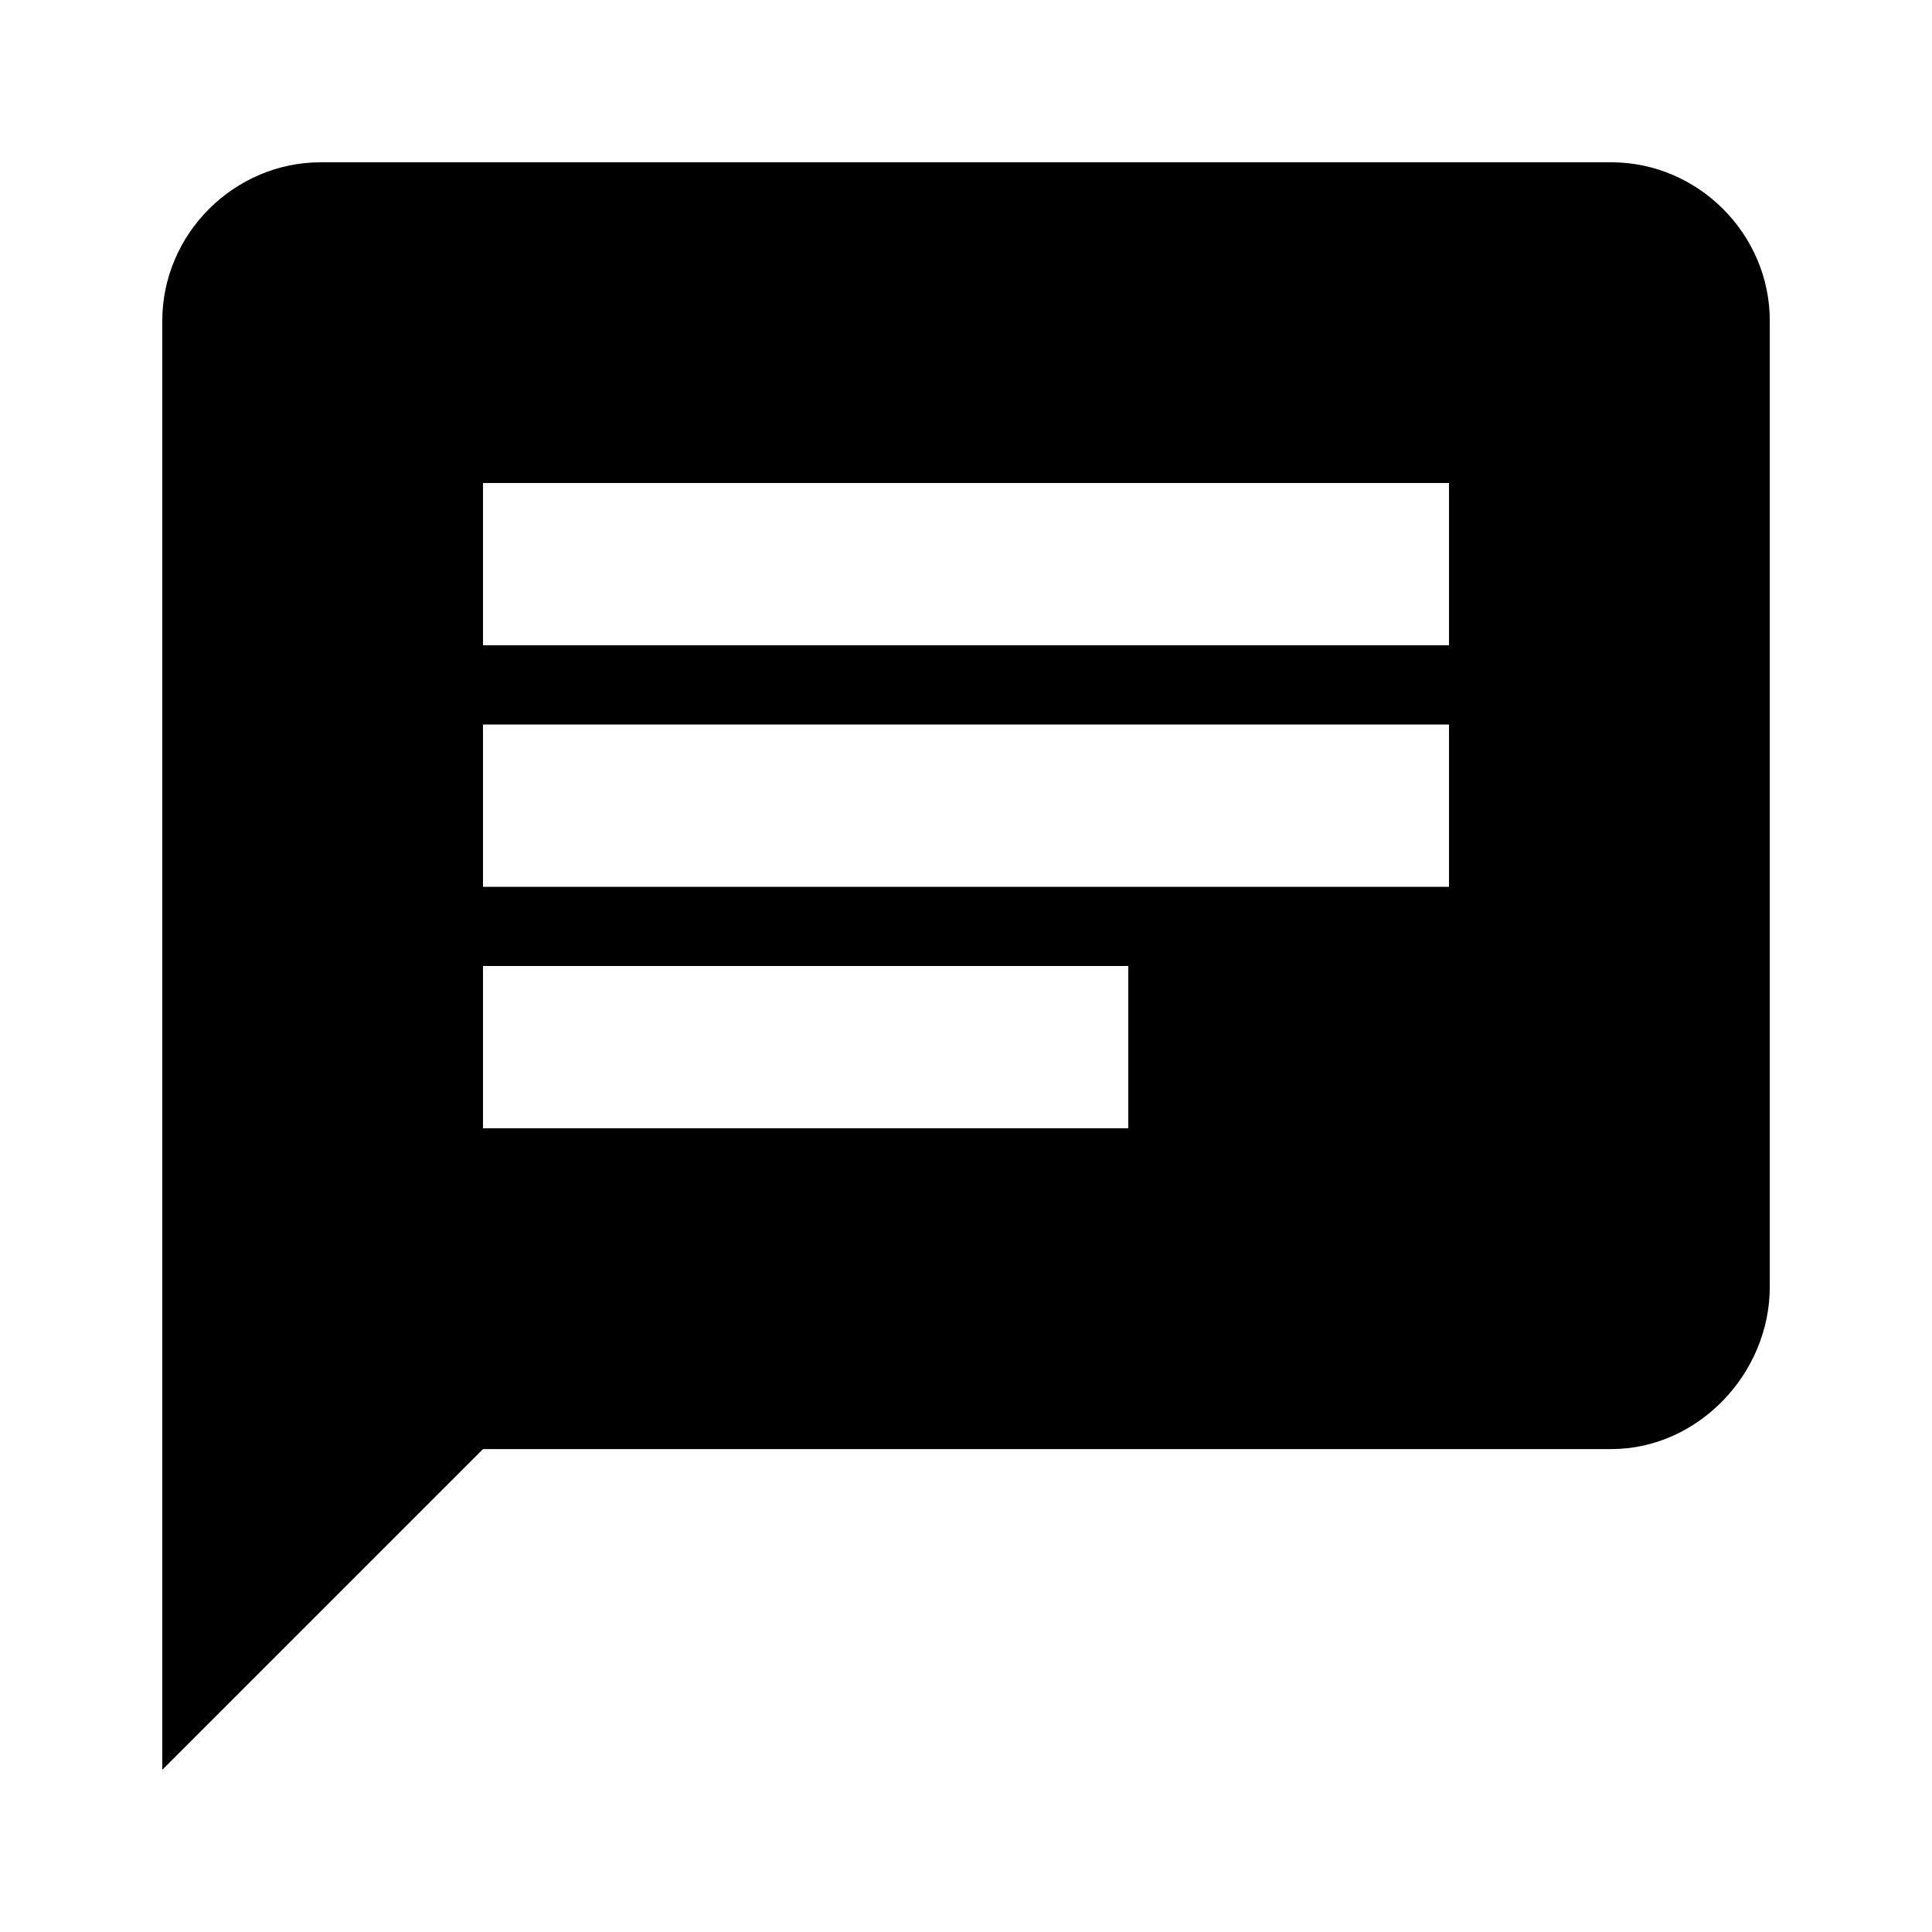
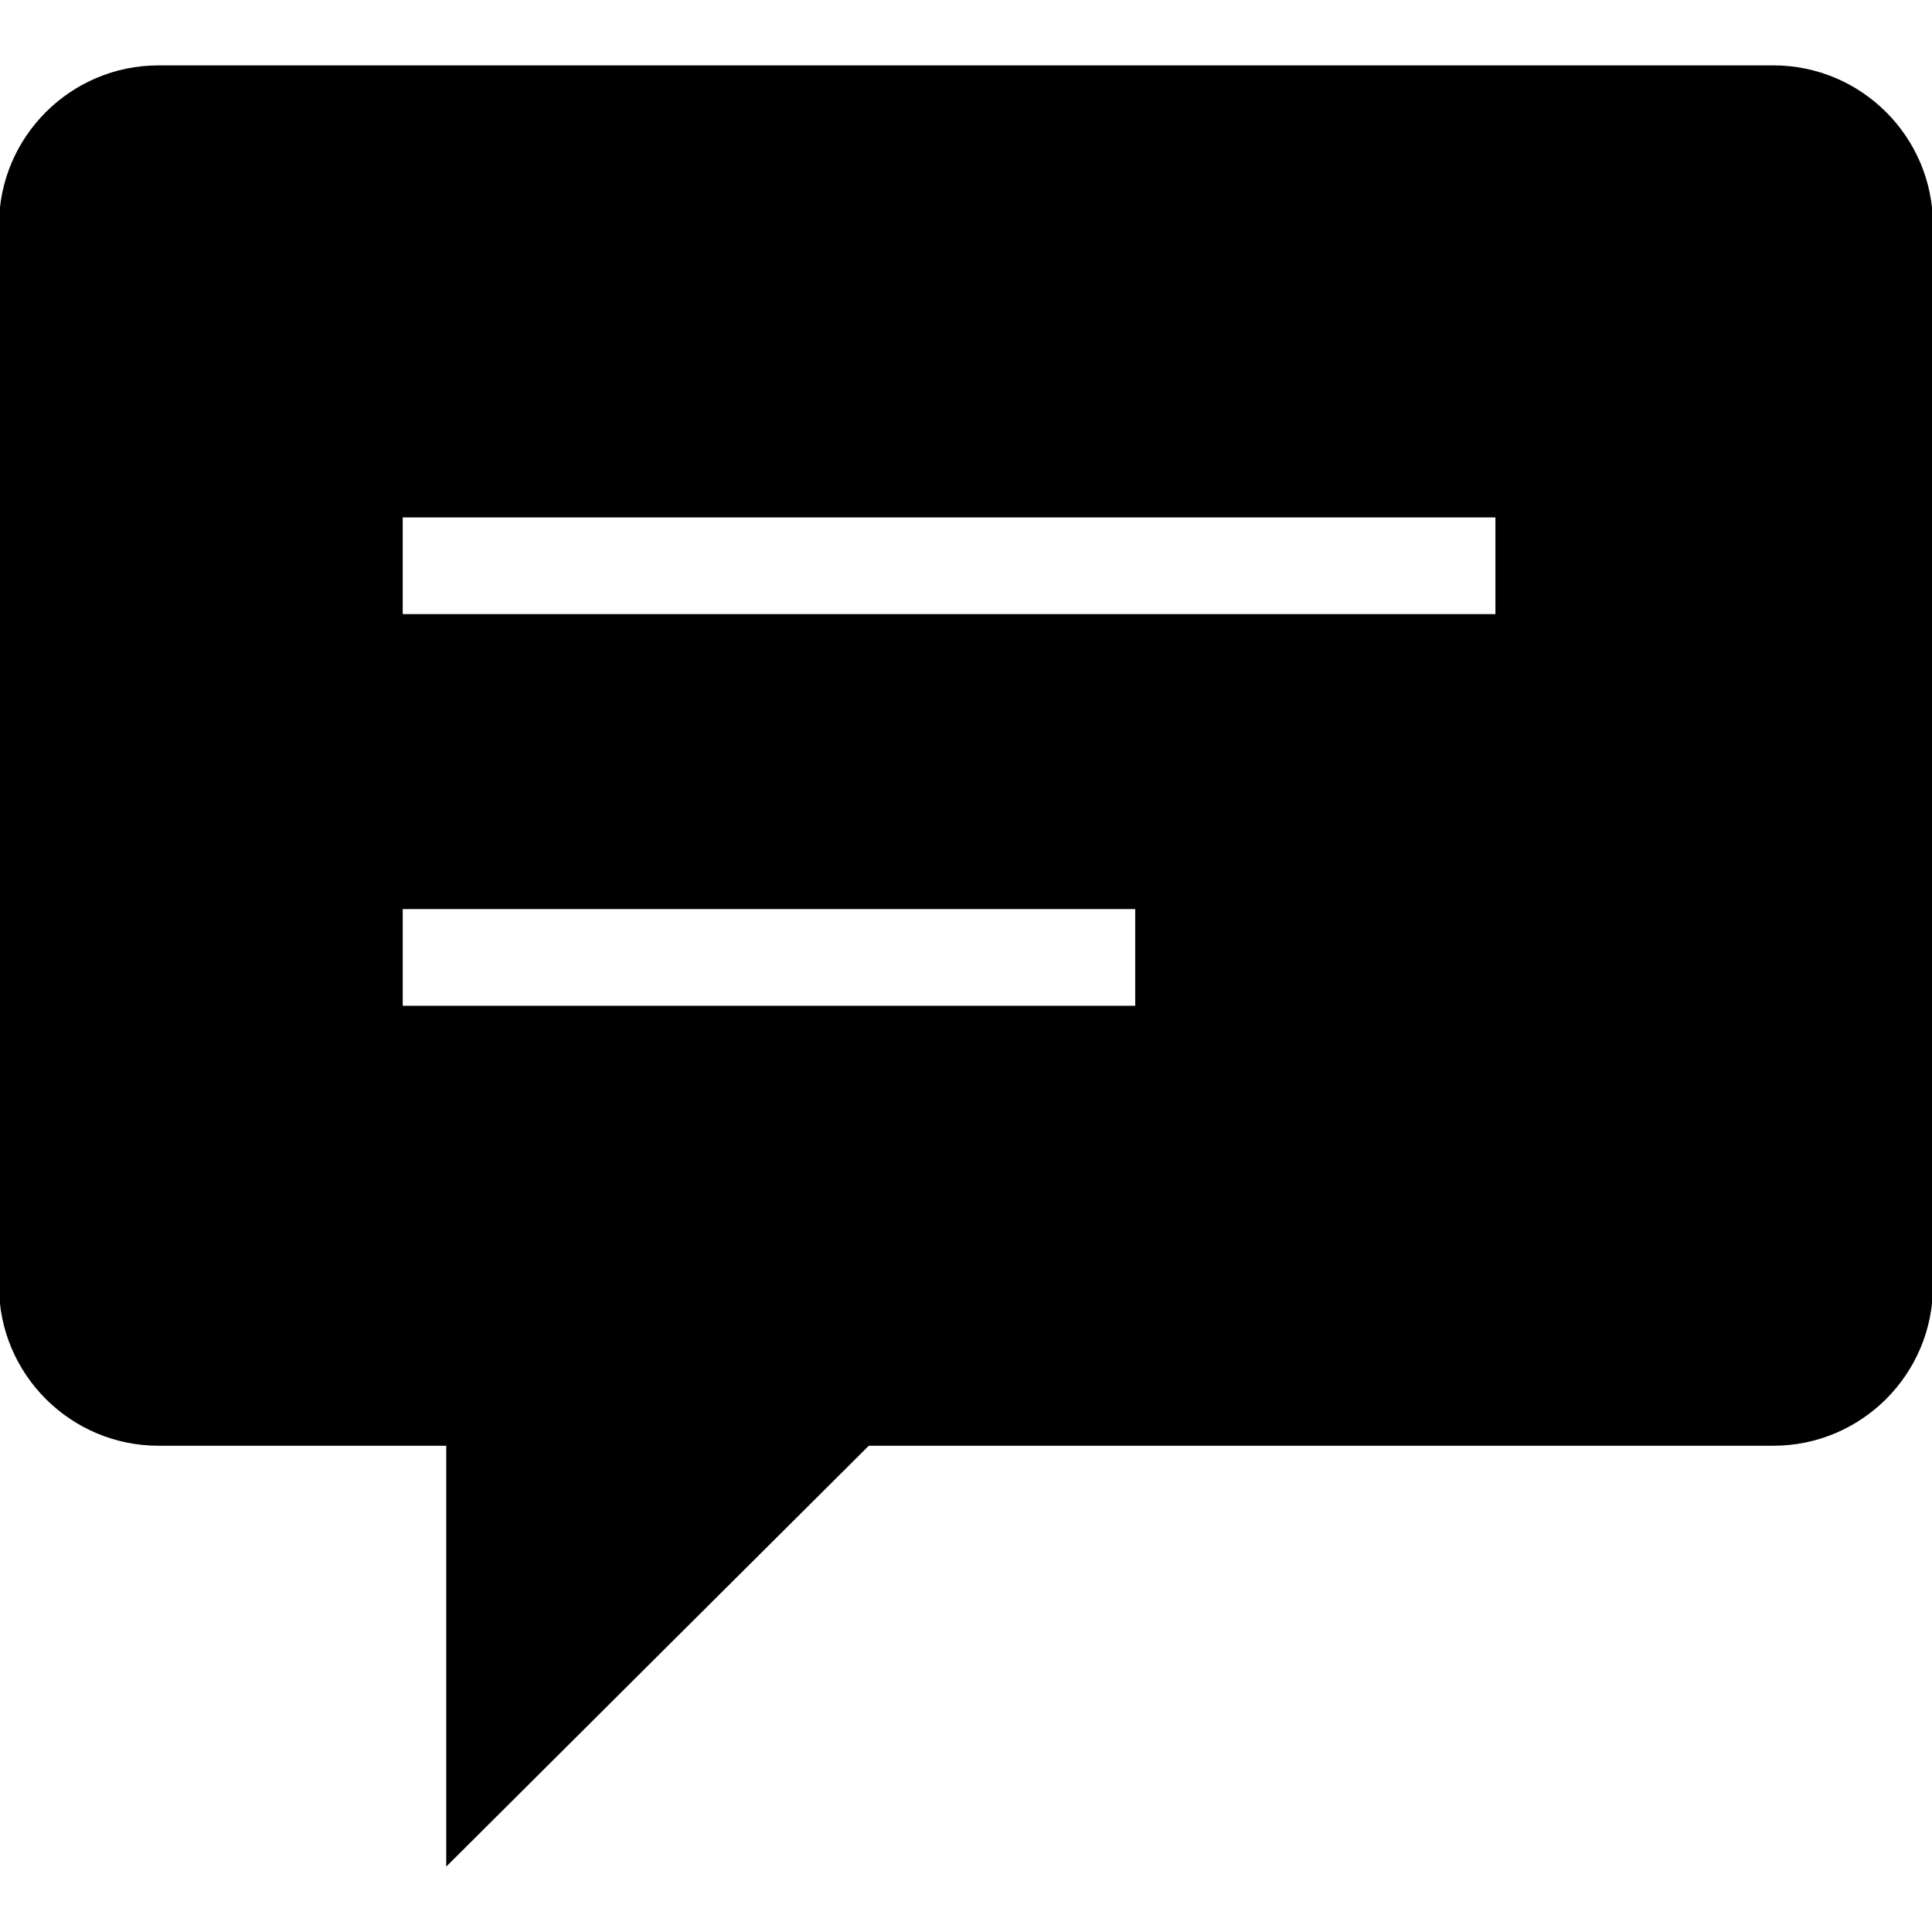
- <svg xmlns="http://www.w3.org/2000/svg" version="1.1" width="24" height="24" viewBox="0 0 24 24">
-   <path d="M18 8.016v-2.016h-12v2.016h12zM14.016 14.016v-2.016h-8.016v2.016h8.016zM6 9v2.016h12v-2.016h-12zM20.016 2.016c1.078 0 1.969 0.891 1.969 1.969v12c0 1.078-0.891 2.016-1.969 2.016h-14.016l-3.984 3.984v-18c0-1.078 0.891-1.969 1.969-1.969h16.031z" />
+ <svg xmlns="http://www.w3.org/2000/svg" width="24" height="24" version="1.1" viewBox="0 0 1024 1024" xml:space="preserve">
+   <path id="XMLID_314_" d="m939.95 34.653h-855.91c-46.639 0-84.566 37.926-84.566 84.565v562.49c0 46.639 37.926 84.565 84.566 84.565h152.47v223.07l223.97-223.07h479.46c46.639 0 84.566-37.926 84.566-84.565v-562.49c0-46.639-37.926-84.565-84.566-84.565zm-338.26 498.42h-388.23v-51.252h388.23zm190.91-207.57h-579.15v-51.252h579.15z" style="stroke-width:1.281" />
</svg>
